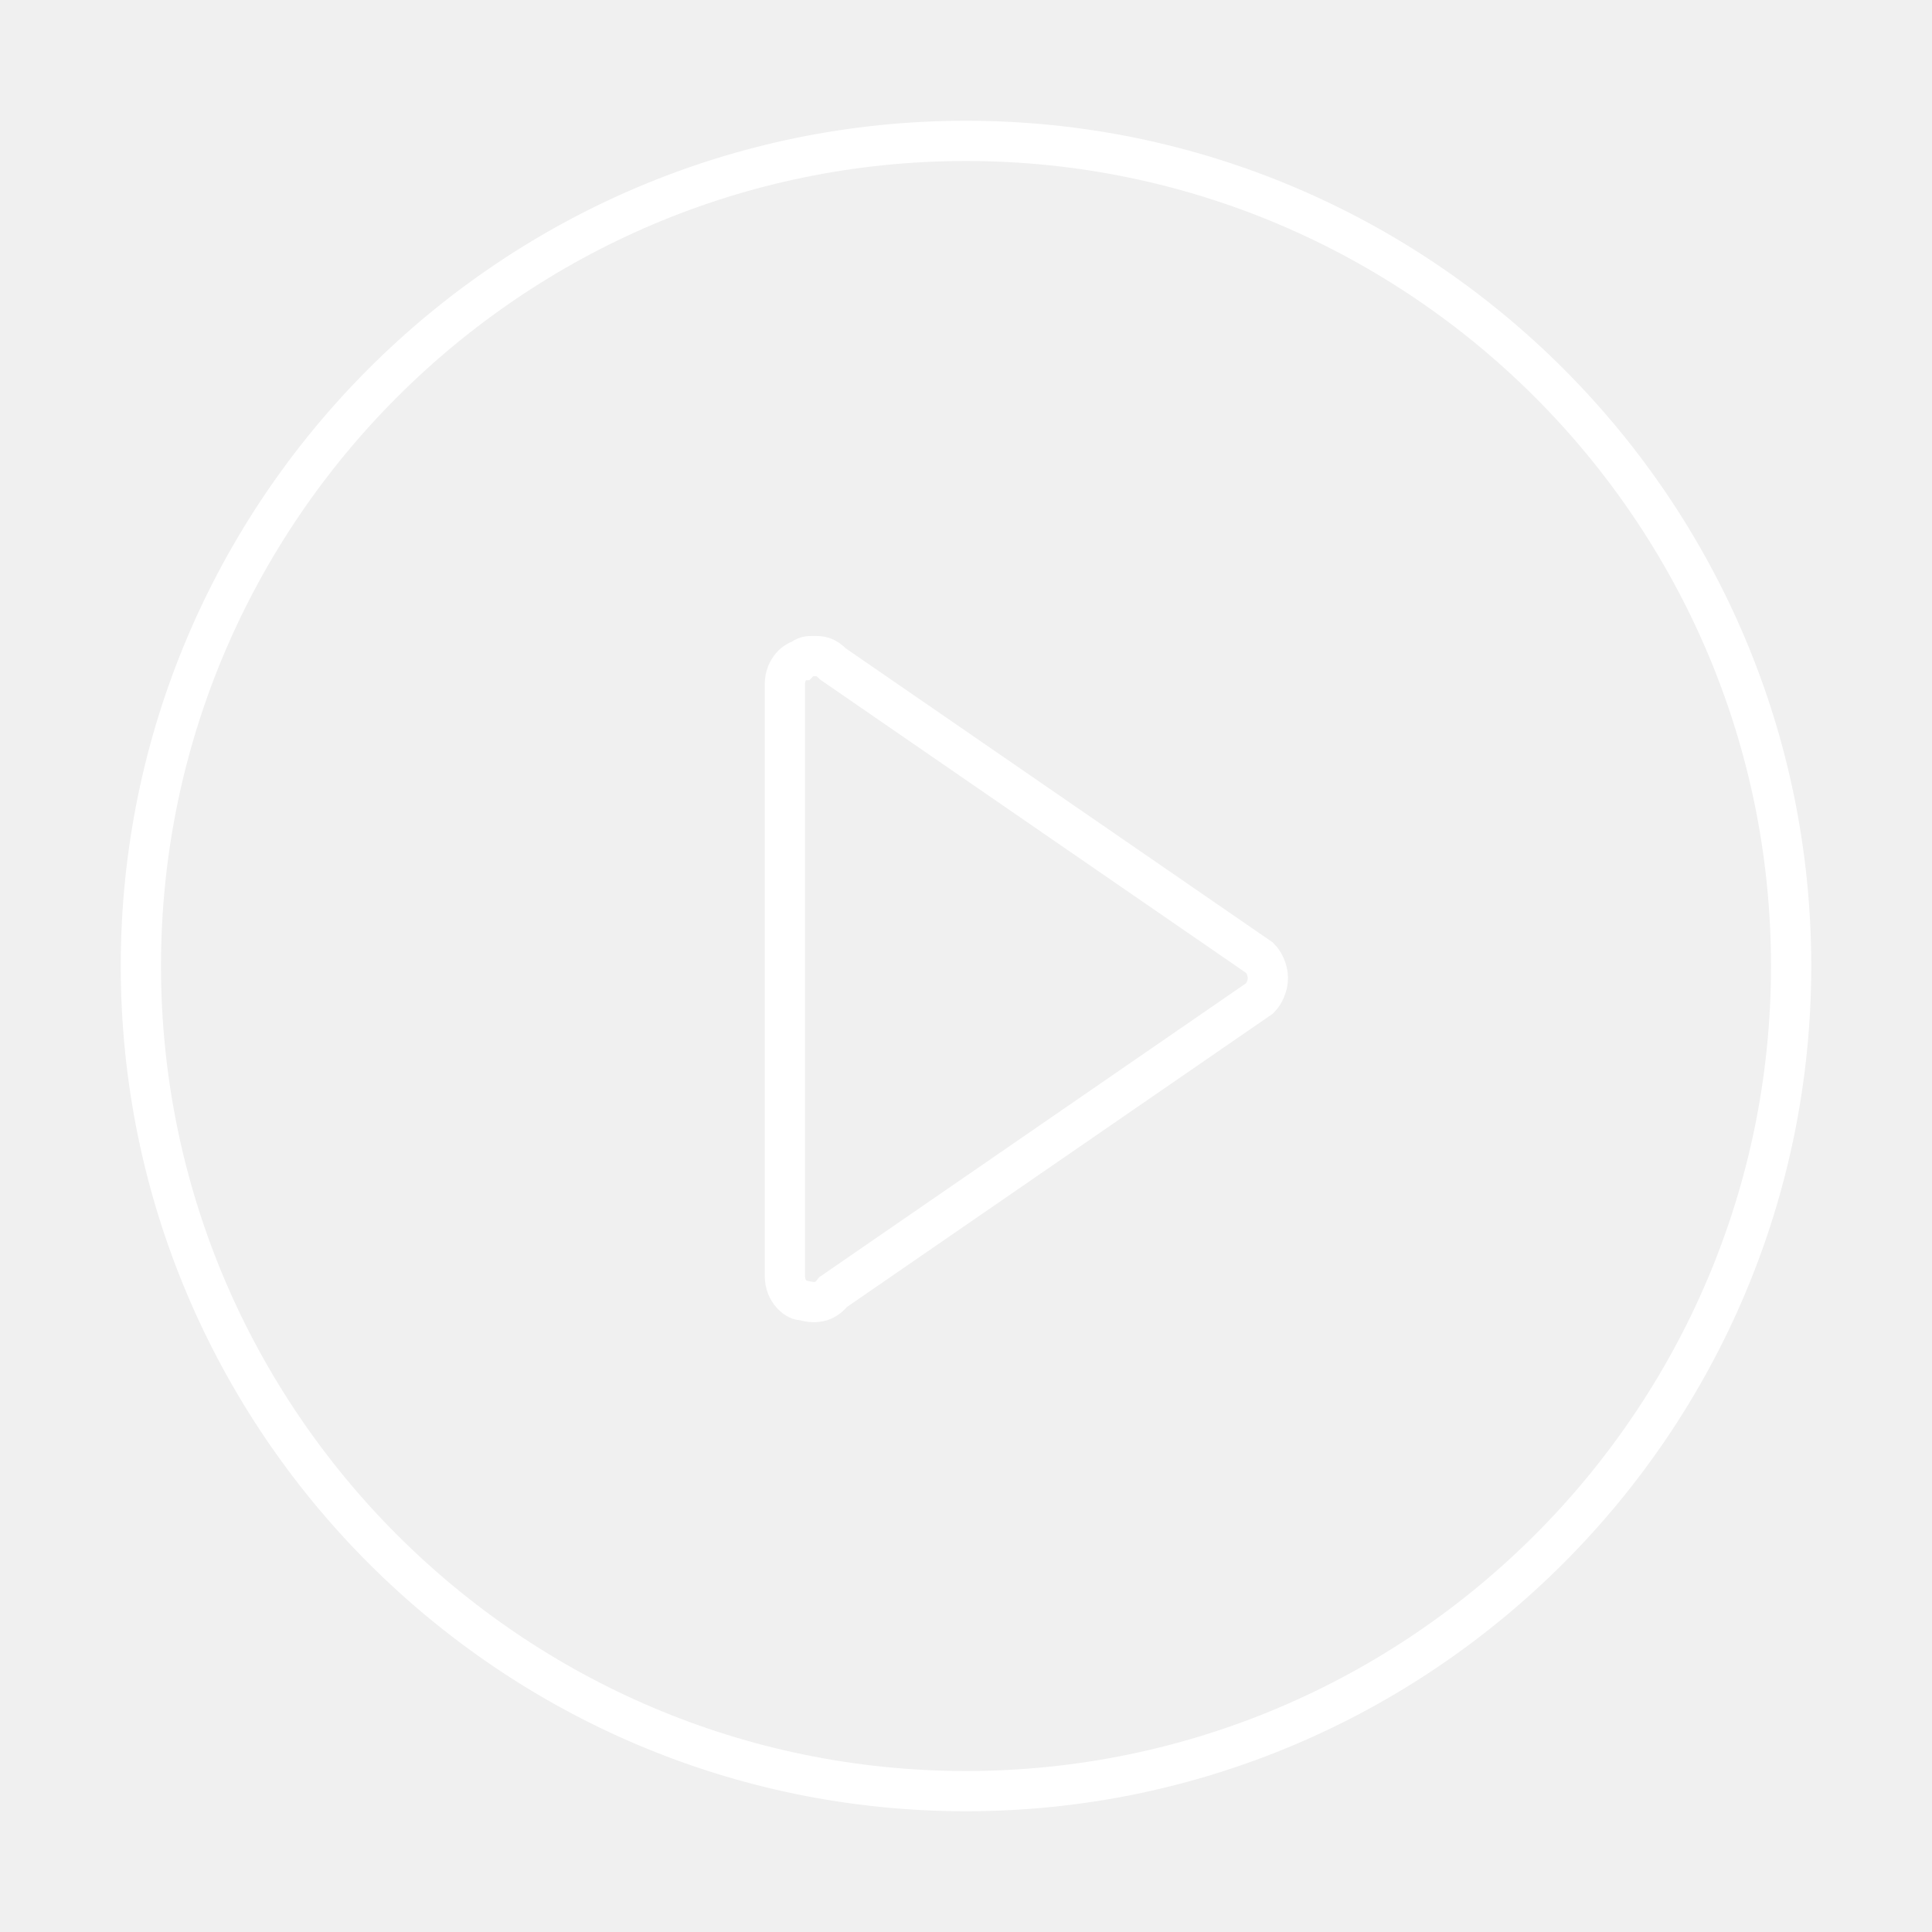
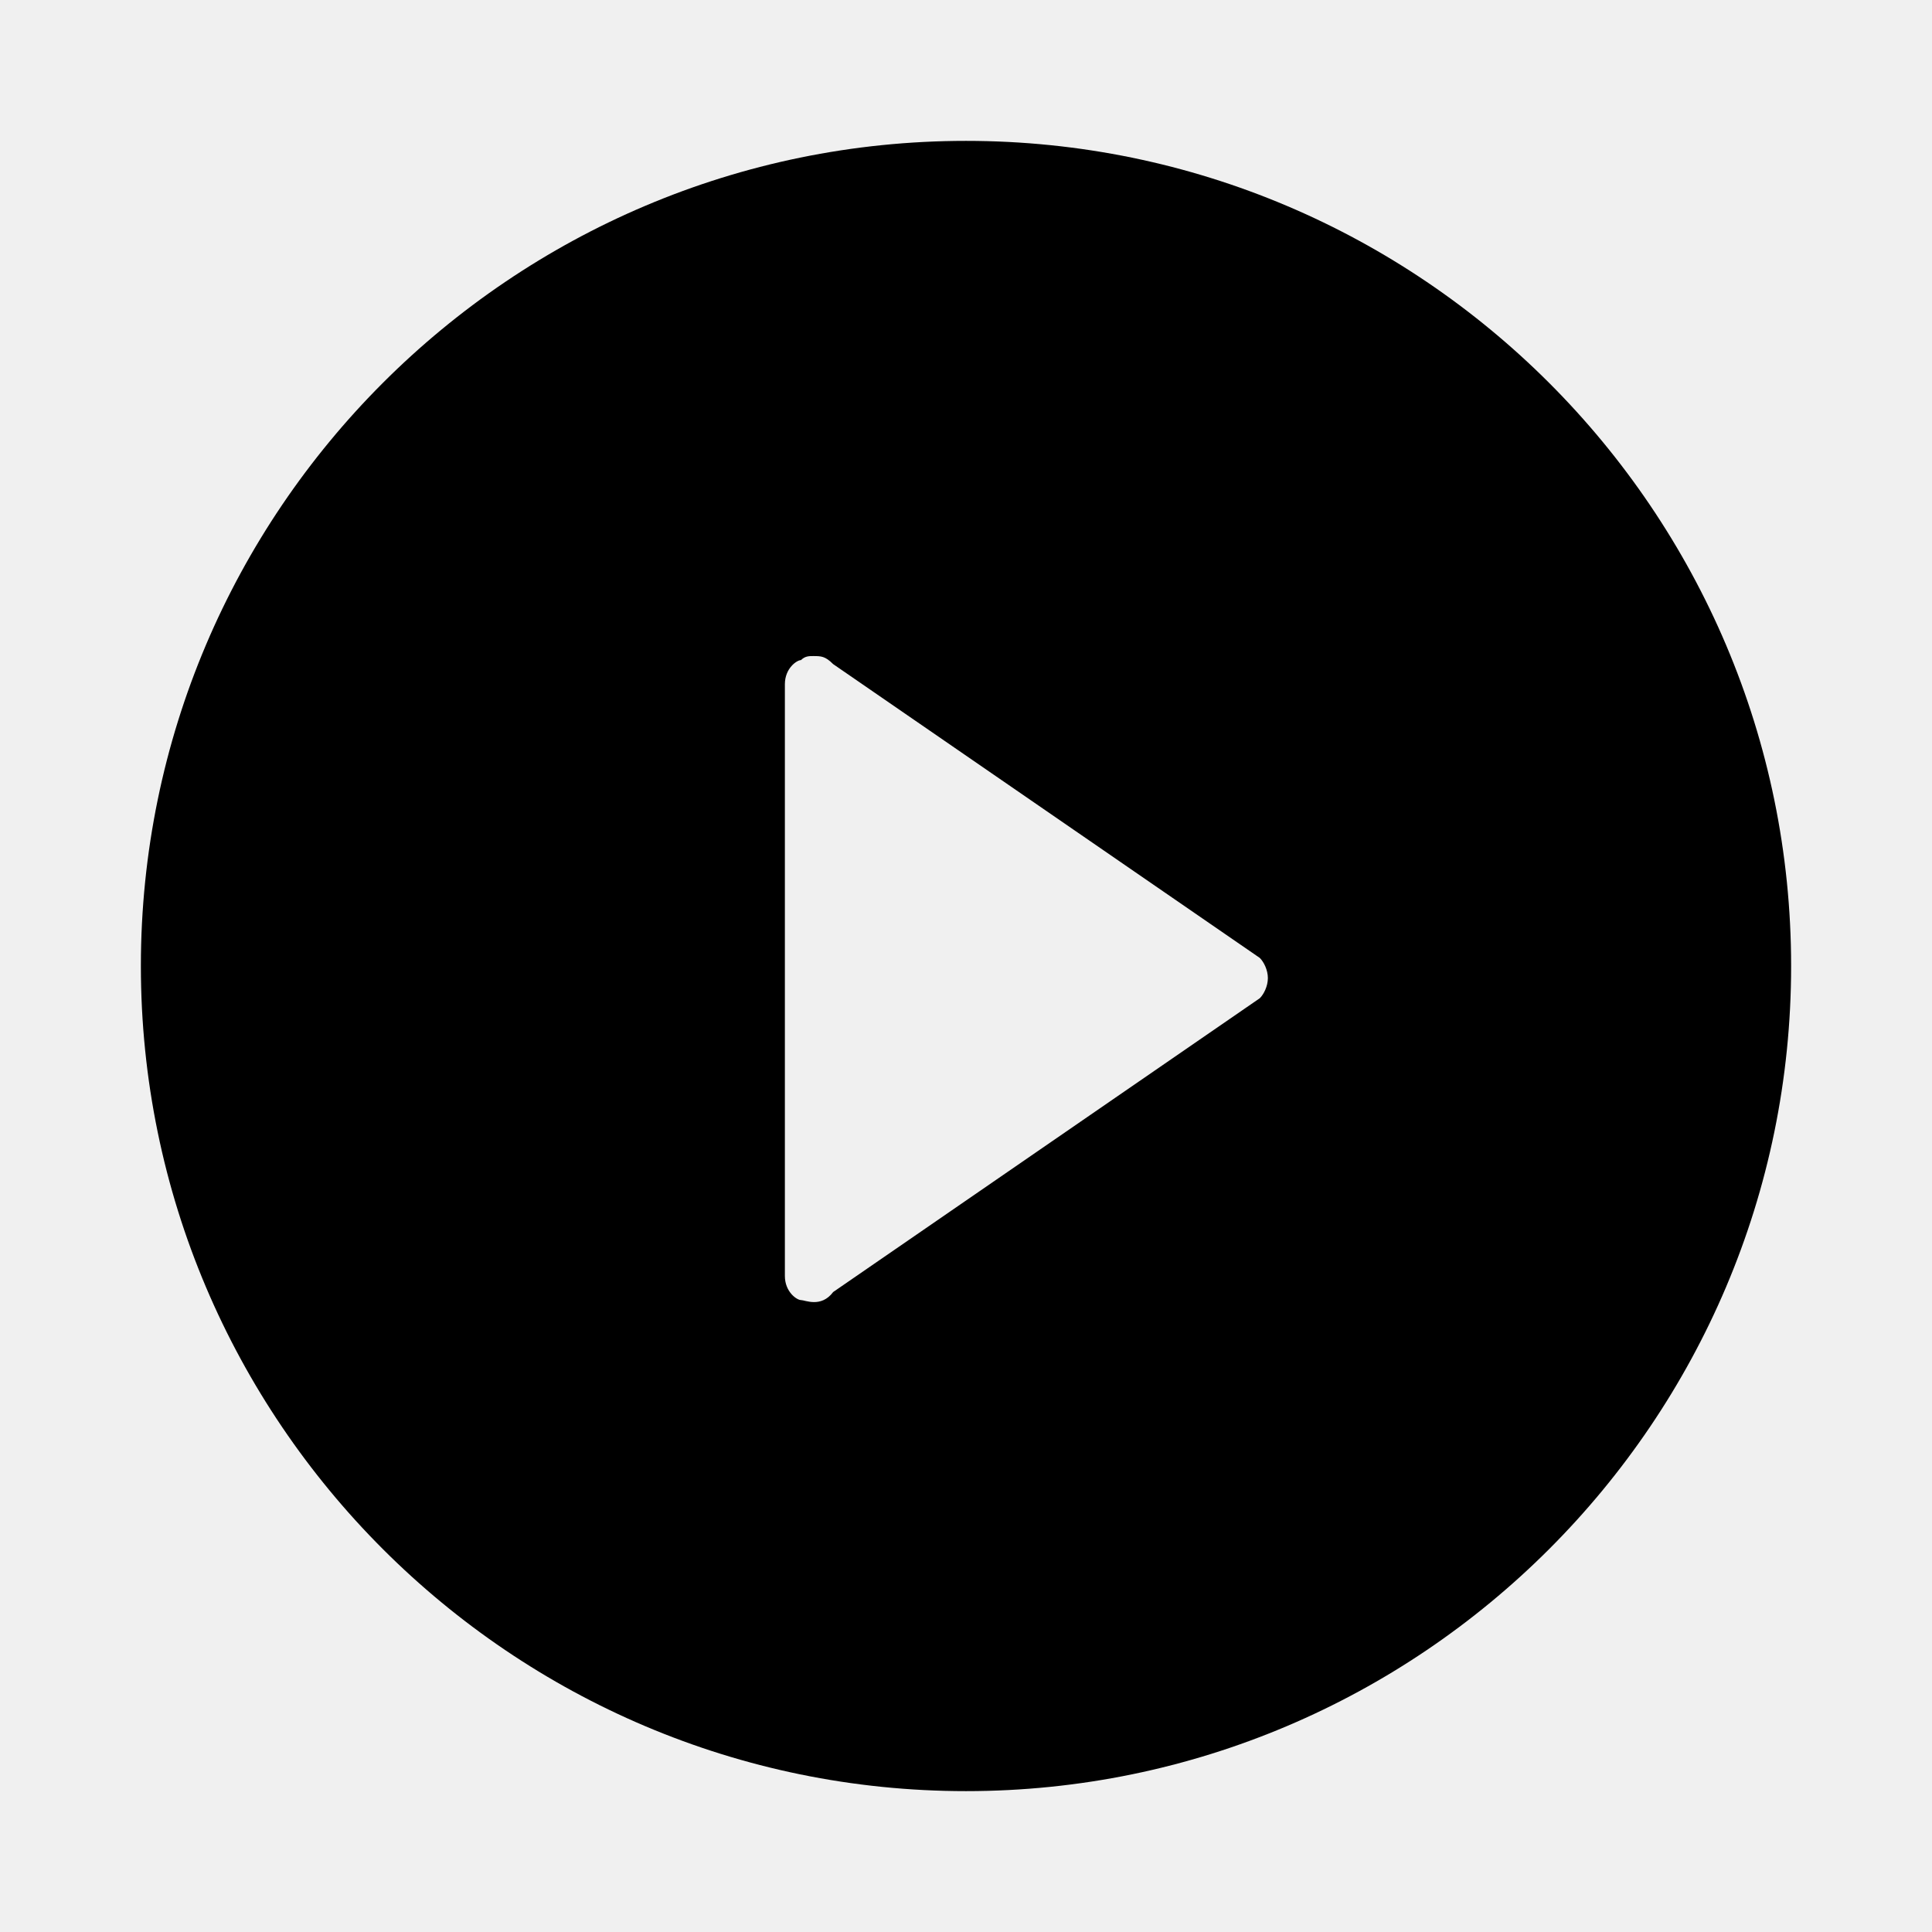
<svg xmlns="http://www.w3.org/2000/svg" version="1.1" id="Layer_1" x="0px" y="0px" viewBox="0 0 48 48" style="enable-background:new 0 0 48 48;" xml:space="preserve">
  <style type="text/css">
	.st0{fill:none;stroke:#FFFFFF;}
</style>
-   <path class="st0" d="M3.5,24C3.5,12.7,12.7,3.5,24,3.5S44.5,12.7,44.5,24S35.3,44.5,24,44.5S3.5,35.3,3.5,24z M20.2,16.3  c-0.1,0-0.2,0-0.3,0.1c-0.1,0-0.4,0.2-0.4,0.6v14.7c0,0.4,0.3,0.6,0.4,0.6c0.1,0,0.5,0.2,0.8-0.2l10.6-7.3c0.1-0.1,0.2-0.3,0.2-0.5  c0-0.2-0.1-0.4-0.2-0.5l-10.6-7.3C20.5,16.3,20.4,16.3,20.2,16.3z" />
+   <path className="st0" d="M3.5,24C3.5,12.7,12.7,3.5,24,3.5S44.5,12.7,44.5,24S35.3,44.5,24,44.5S3.5,35.3,3.5,24z M20.2,16.3  c-0.1,0-0.2,0-0.3,0.1c-0.1,0-0.4,0.2-0.4,0.6v14.7c0,0.4,0.3,0.6,0.4,0.6c0.1,0,0.5,0.2,0.8-0.2l10.6-7.3c0.1-0.1,0.2-0.3,0.2-0.5  c0-0.2-0.1-0.4-0.2-0.5l-10.6-7.3C20.5,16.3,20.4,16.3,20.2,16.3z" />
</svg>
